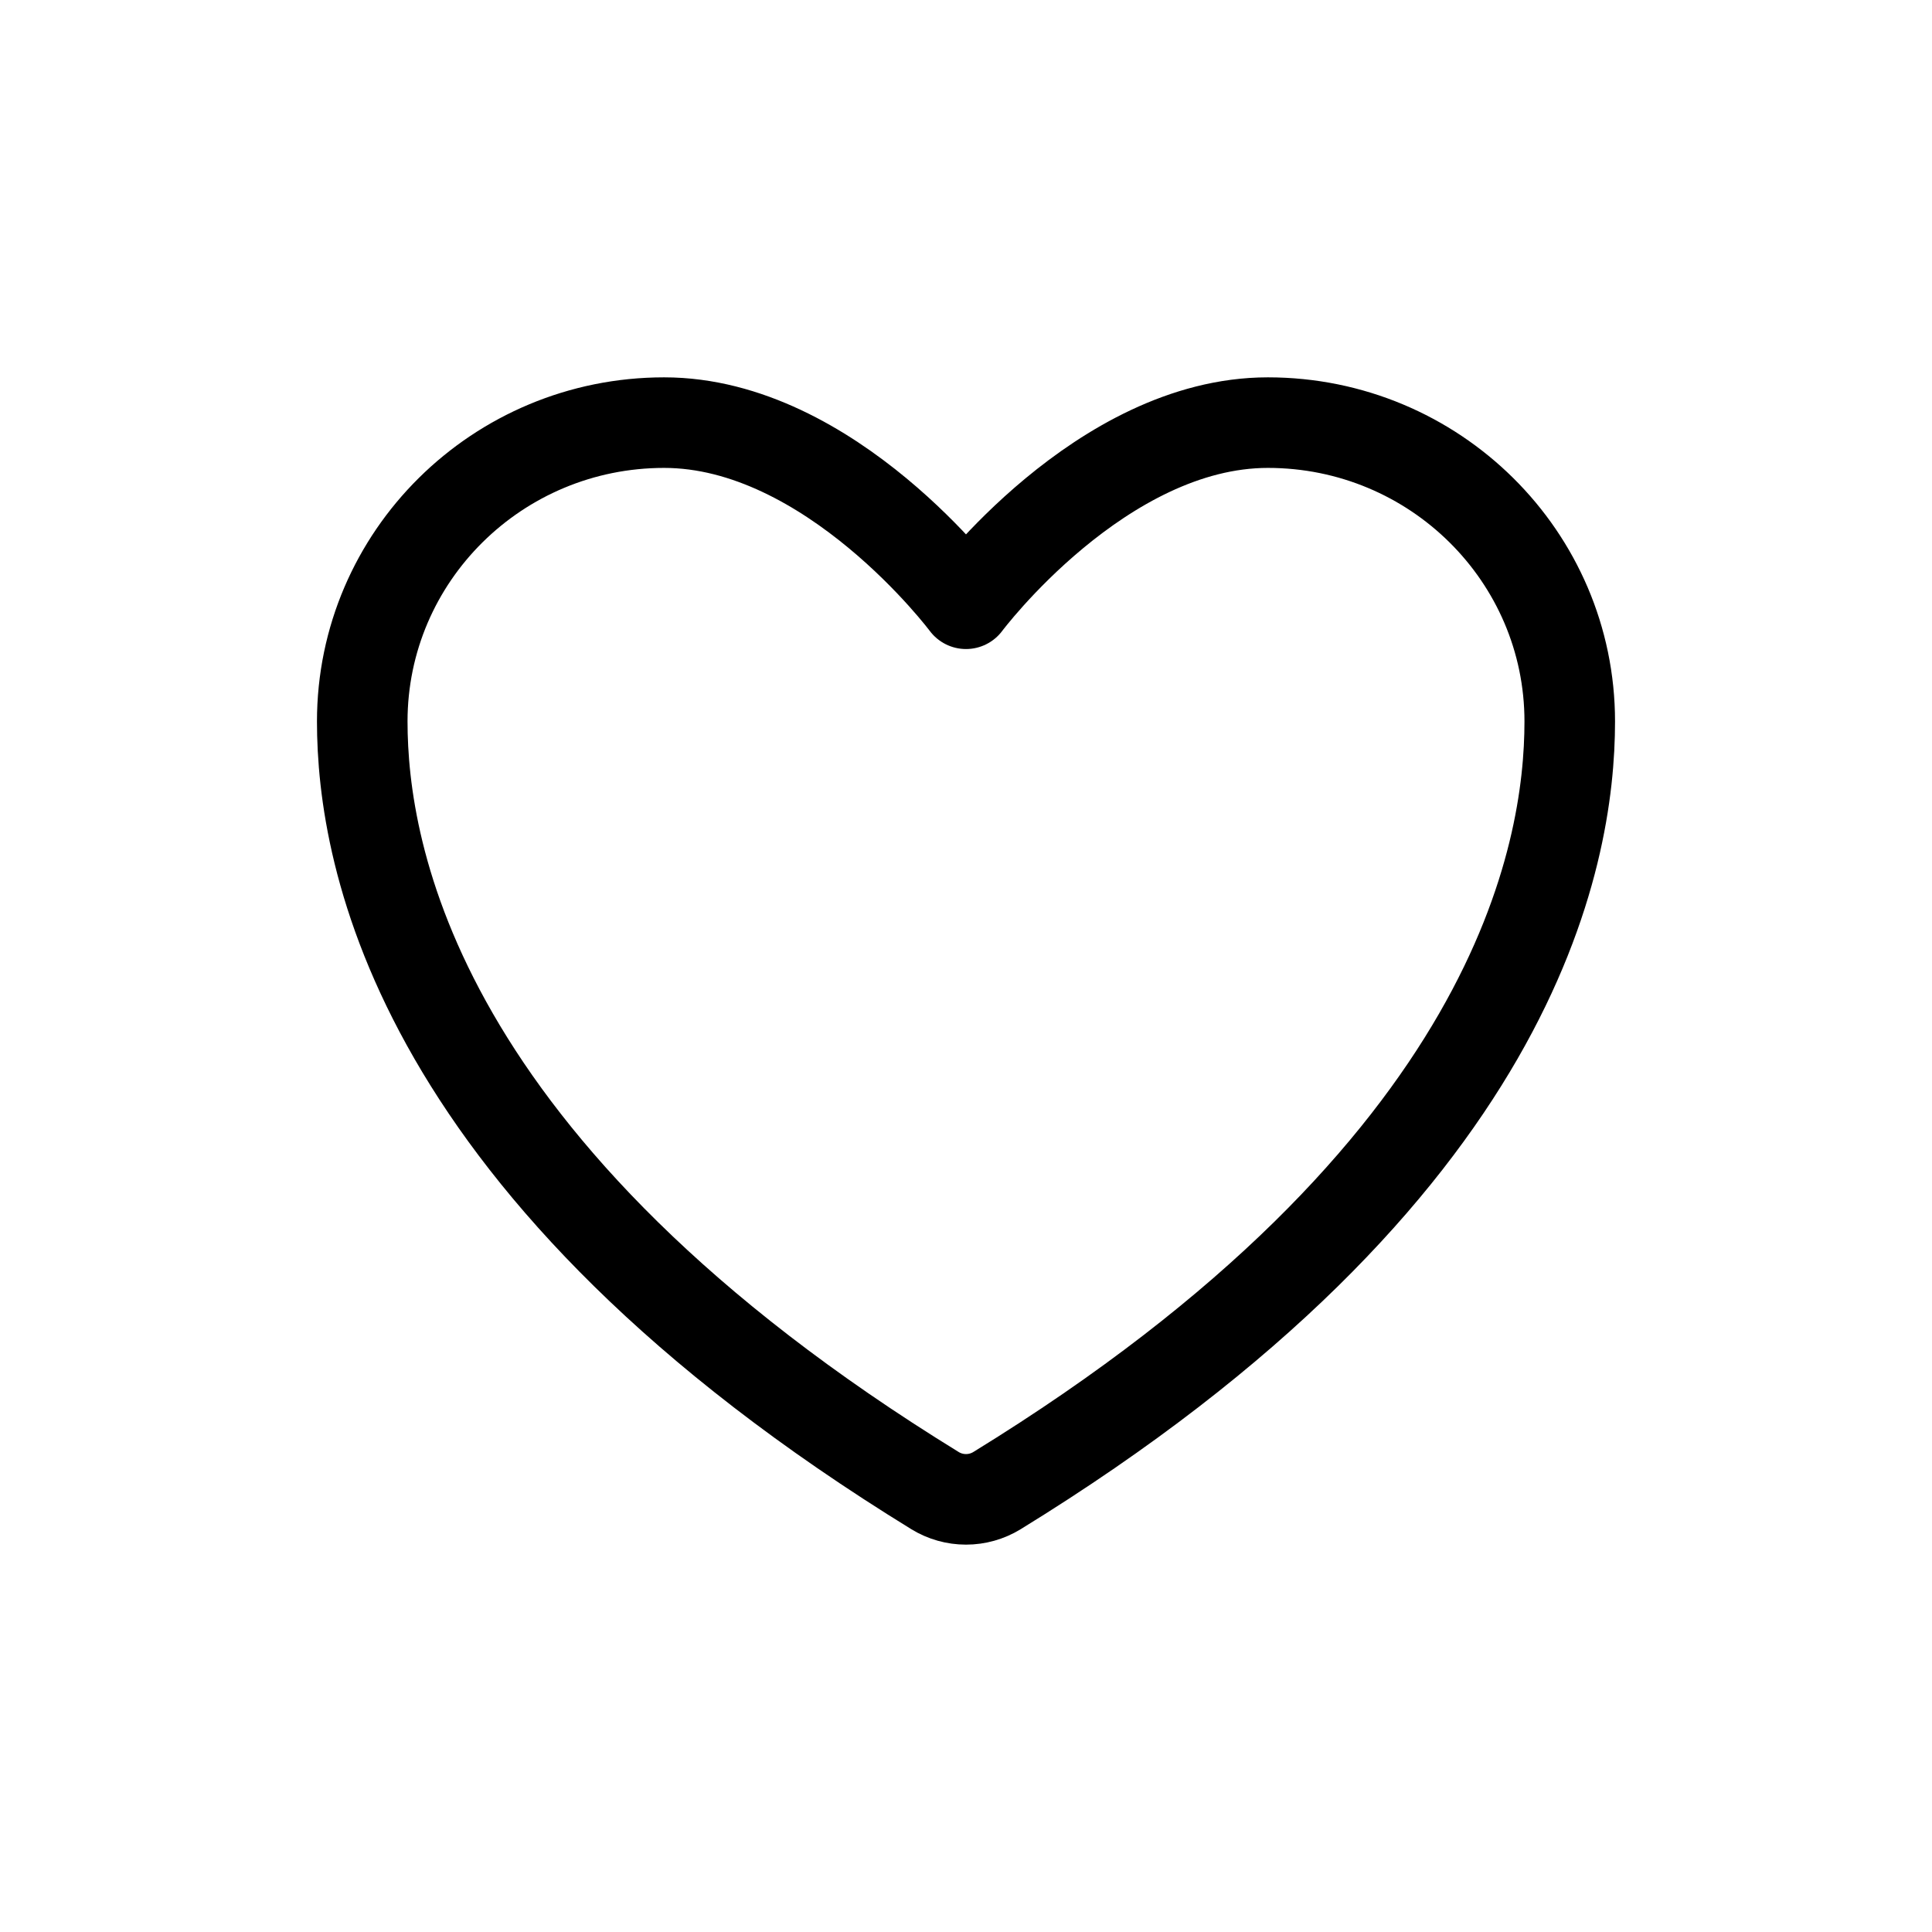
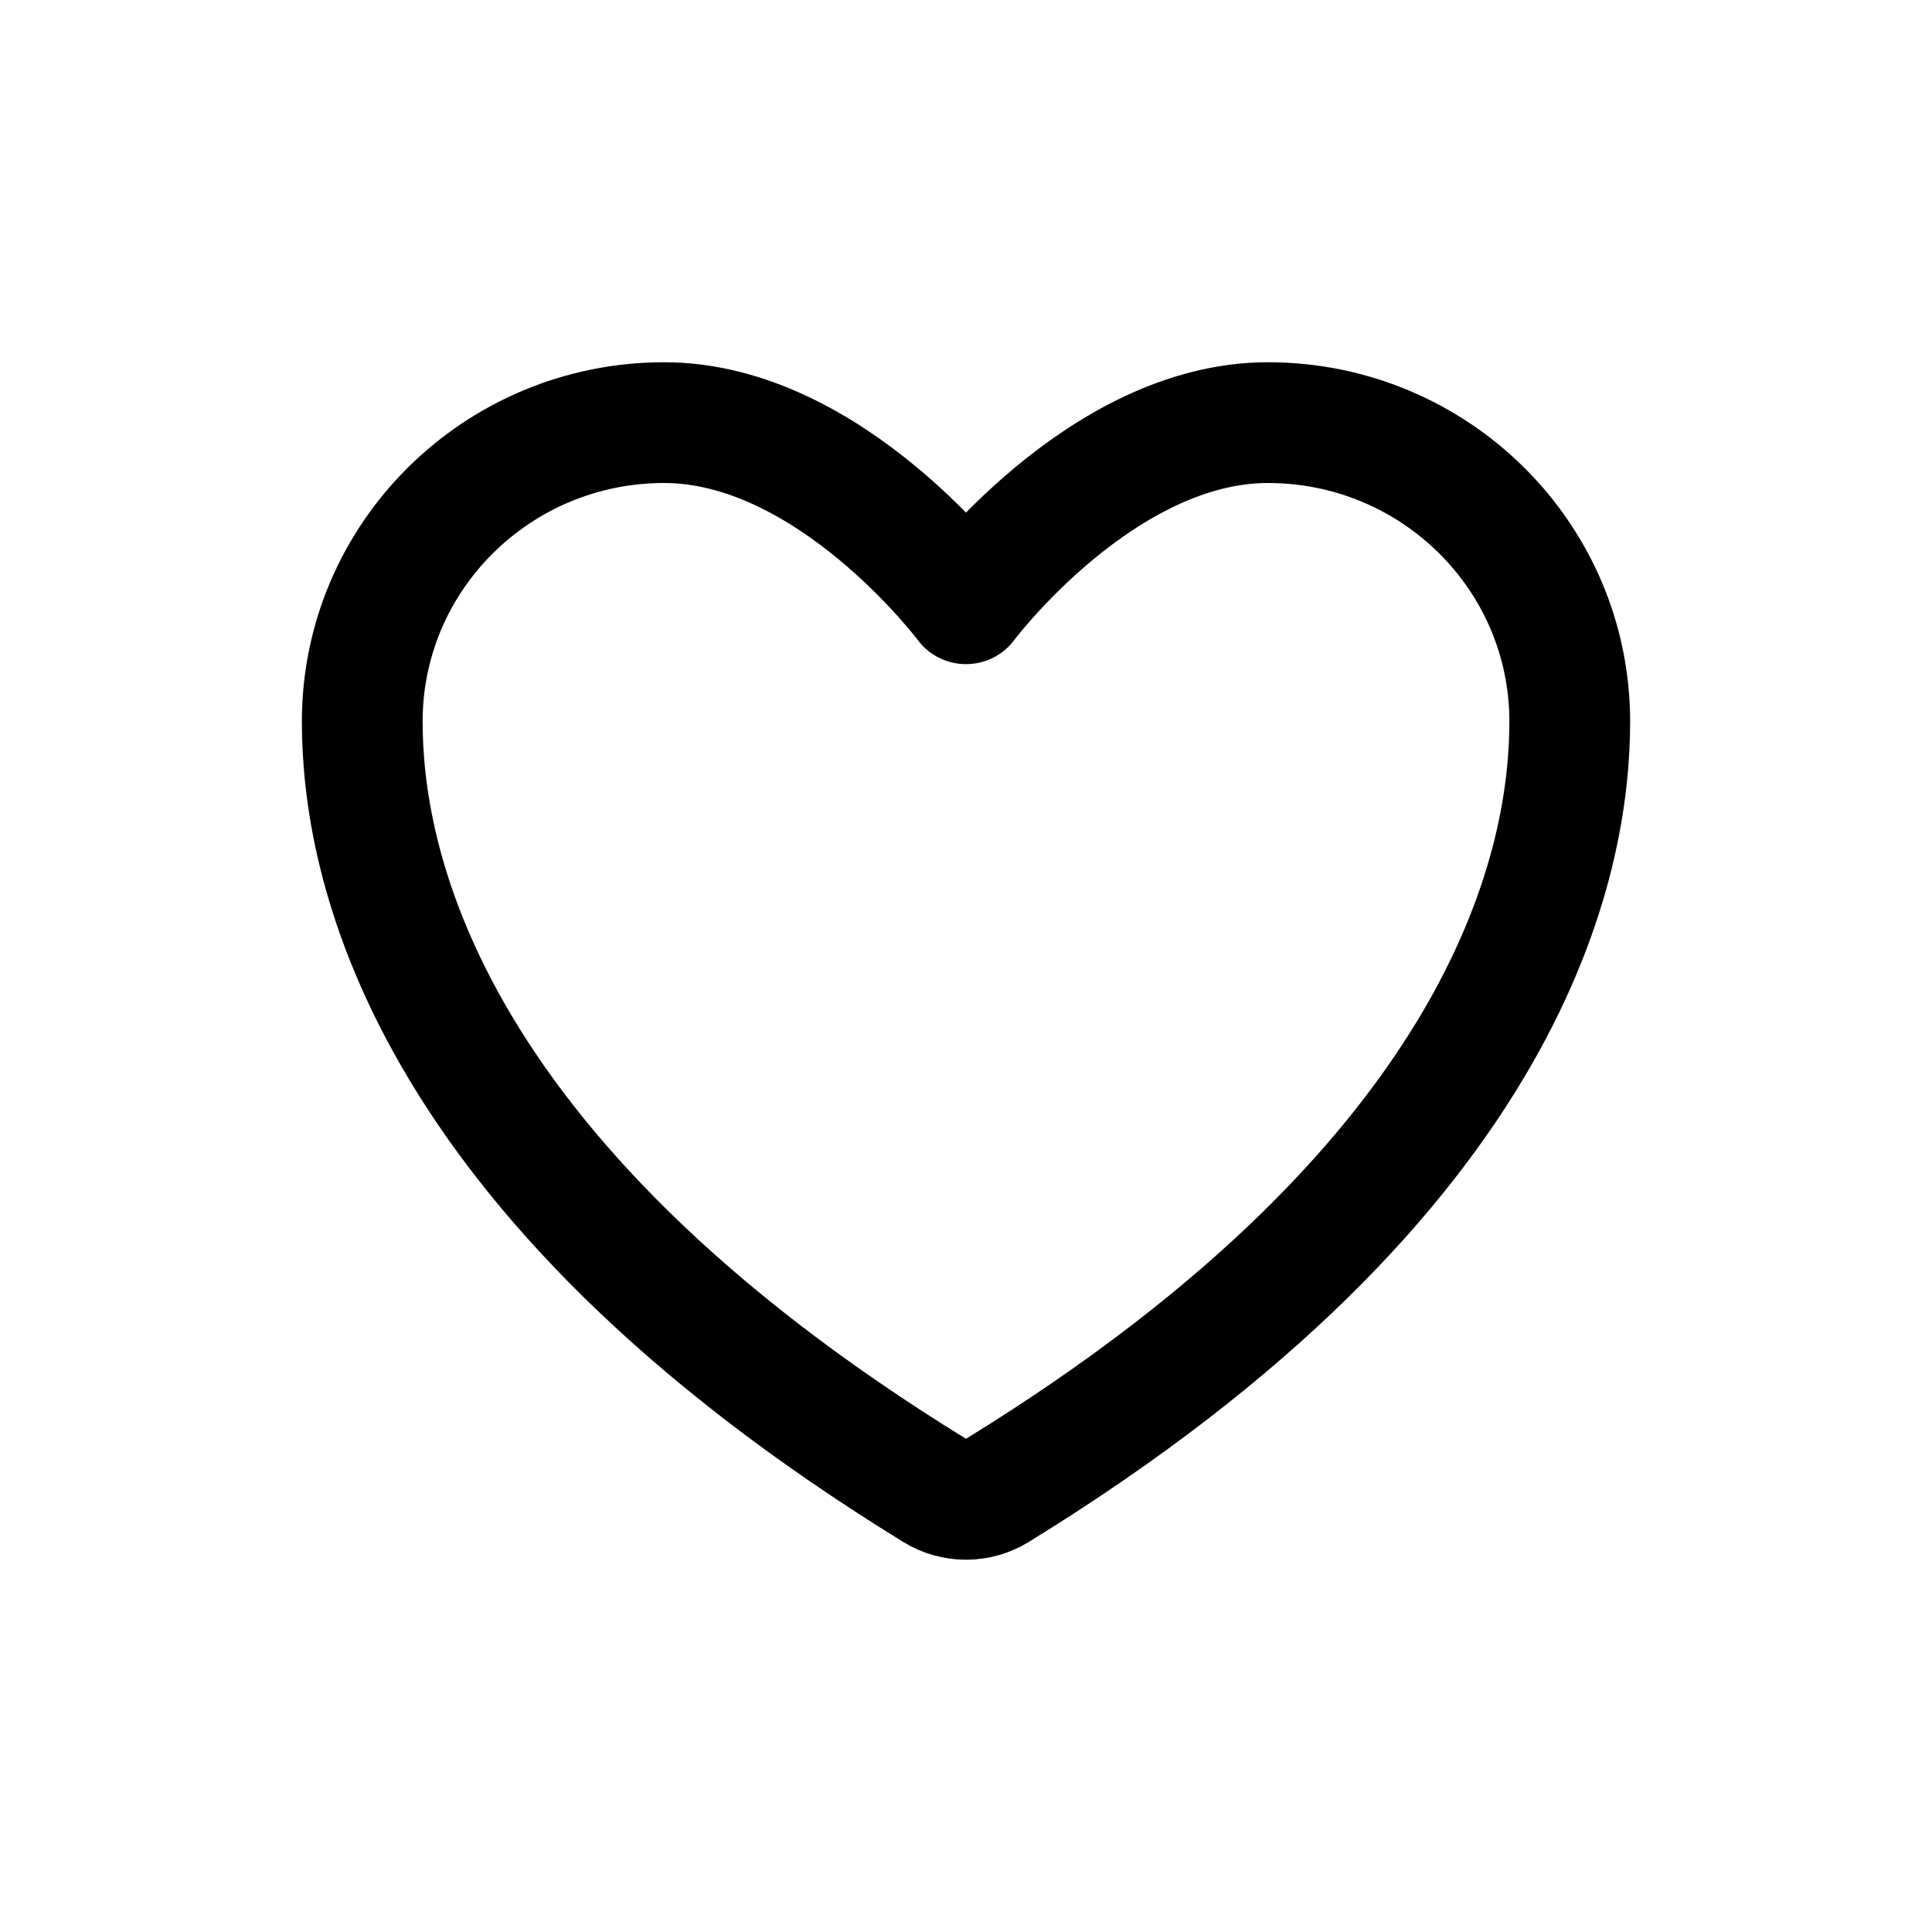
<svg xmlns="http://www.w3.org/2000/svg" width="32" height="32" viewBox="0 0 32 32" fill="none">
-   <path d="M11 7C8.239 7 6 9.216 6 11.95C6 14.157 6.875 19.395 15.488 24.69C15.642 24.784 15.819 24.834 16 24.834C16.181 24.834 16.358 24.784 16.512 24.69C25.125 19.395 26 14.157 26 11.95C26 9.216 23.761 7 21 7C18.239 7 16 10 16 10C16 10 13.761 7 11 7Z" stroke="black" stroke-width="1.5" stroke-linecap="round" stroke-linejoin="round" />
+   <path d="M11 7C8.239 7 6 9.216 6 11.95C6 14.157 6.875 19.395 15.488 24.69C15.642 24.784 15.819 24.834 16 24.834C16.181 24.834 16.358 24.784 16.512 24.69C25.125 19.395 26 14.157 26 11.95C26 9.216 23.761 7 21 7C18.239 7 16 10 16 10C16 10 13.761 7 11 7Z" stroke="black" stroke-width="2" stroke-linecap="round" stroke-linejoin="round" />
</svg>
